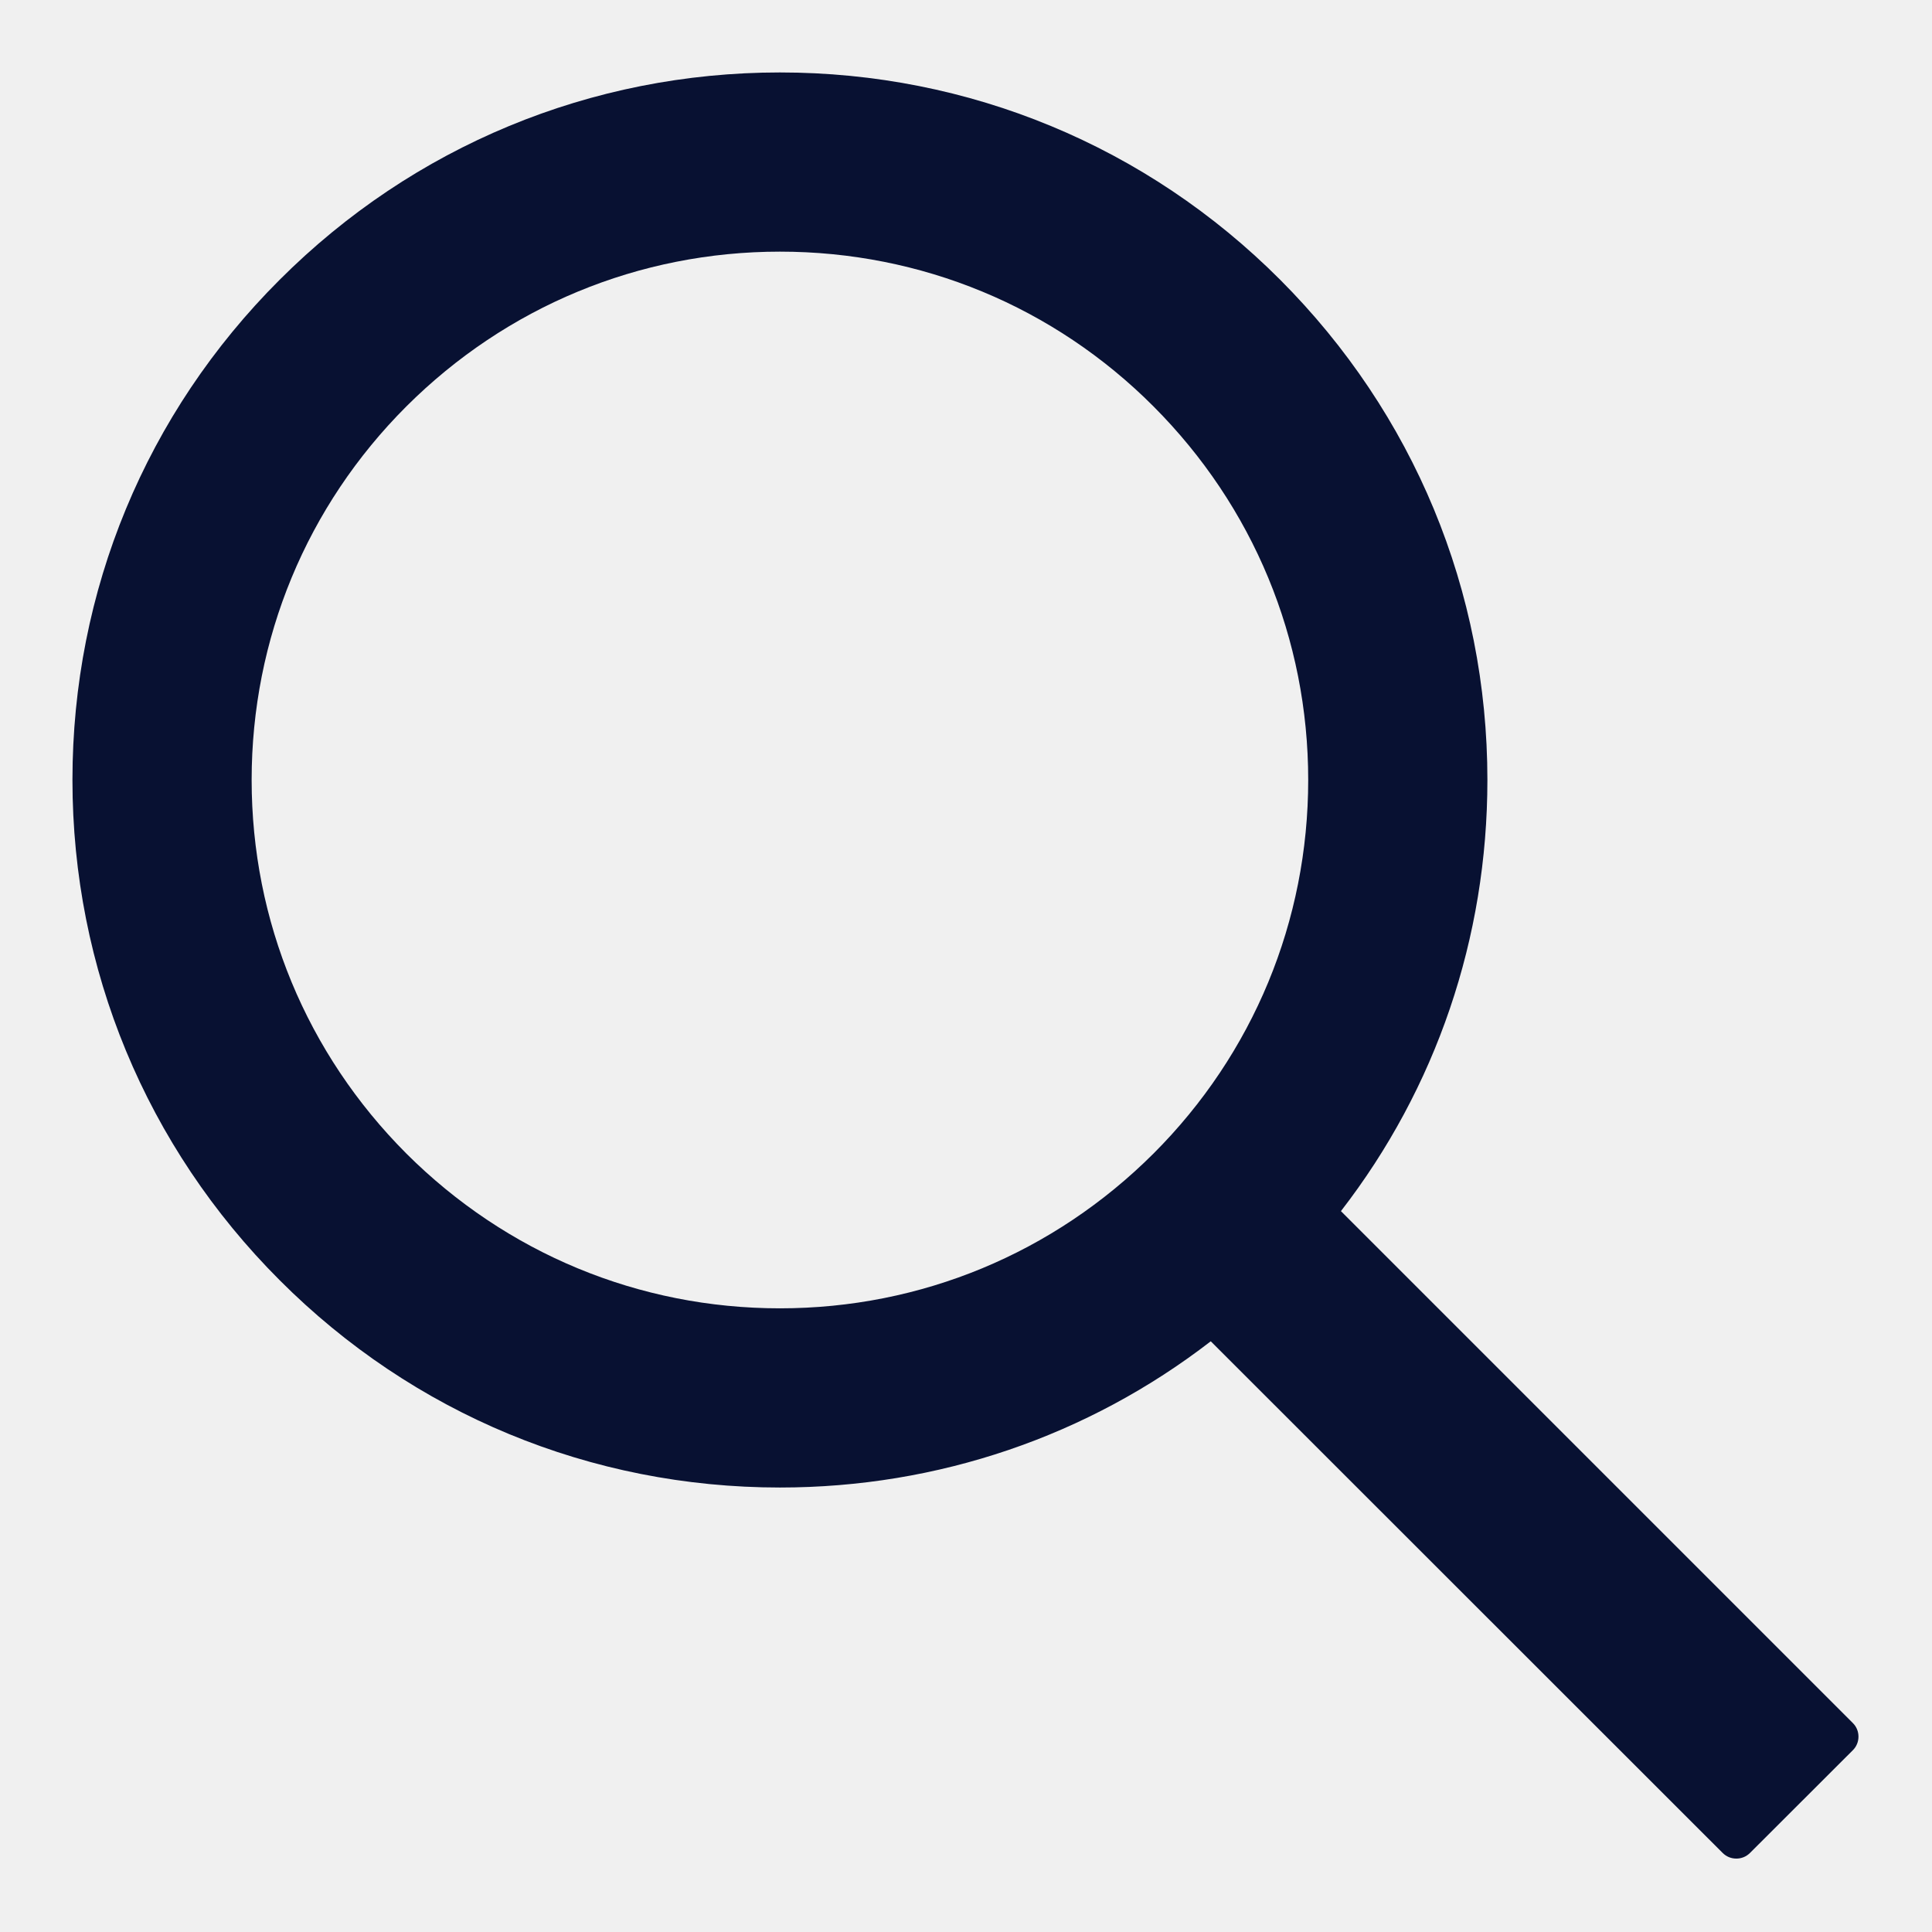
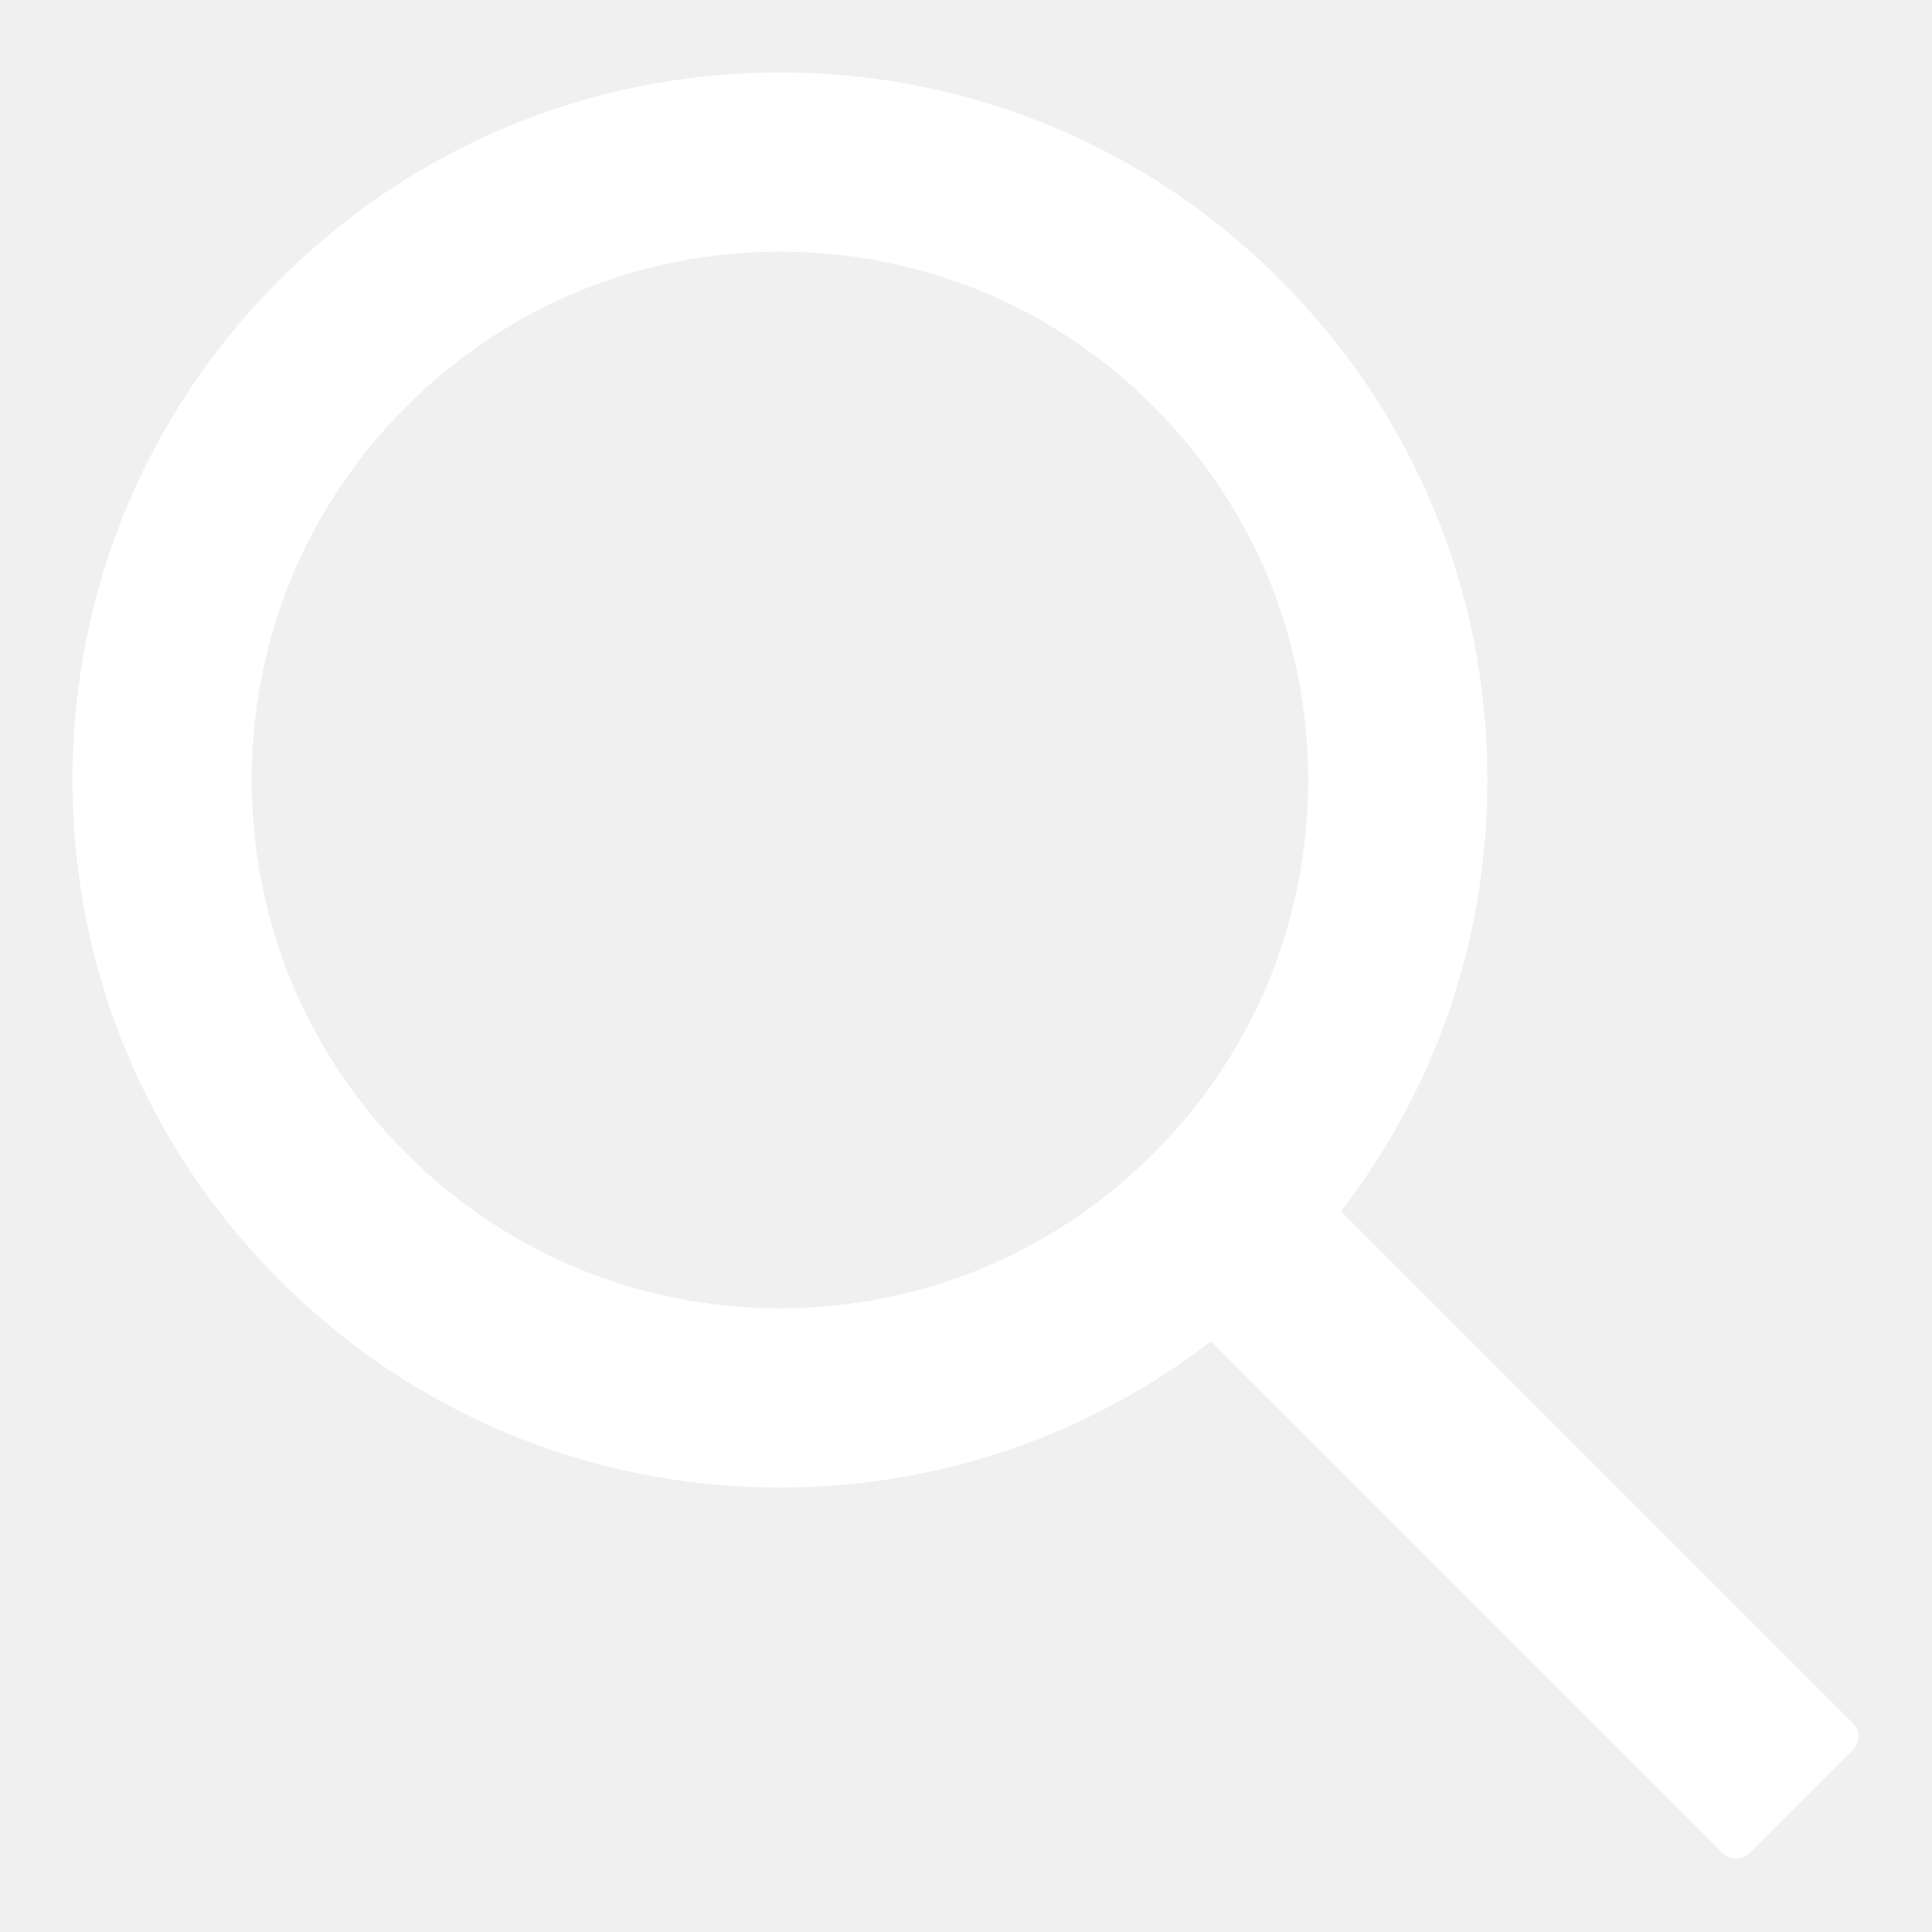
<svg xmlns="http://www.w3.org/2000/svg" width="16" height="16" viewBox="0 0 16 16" fill="none">
-   <path d="M15.344 14.269L11.105 10.03C11.893 9.012 12.318 7.768 12.318 6.459C12.318 4.893 11.707 3.424 10.602 2.317C9.496 1.209 8.023 0.6 6.459 0.6C4.895 0.6 3.422 1.211 2.316 2.317C1.209 3.422 0.6 4.893 0.6 6.459C0.6 8.024 1.211 9.497 2.316 10.602C3.422 11.71 4.893 12.319 6.459 12.319C7.768 12.319 9.01 11.893 10.027 11.108L14.266 15.345C14.281 15.36 14.299 15.372 14.318 15.38C14.338 15.388 14.358 15.392 14.38 15.392C14.401 15.392 14.421 15.388 14.441 15.38C14.46 15.372 14.478 15.36 14.493 15.345L15.344 14.495C15.359 14.48 15.371 14.463 15.379 14.443C15.387 14.424 15.391 14.403 15.391 14.382C15.391 14.361 15.387 14.34 15.379 14.321C15.371 14.301 15.359 14.284 15.344 14.269ZM9.553 9.553C8.725 10.379 7.627 10.835 6.459 10.835C5.291 10.835 4.193 10.379 3.365 9.553C2.539 8.725 2.084 7.627 2.084 6.459C2.084 5.292 2.539 4.192 3.365 3.366C4.193 2.54 5.291 2.084 6.459 2.084C7.627 2.084 8.727 2.538 9.553 3.366C10.379 4.194 10.834 5.292 10.834 6.459C10.834 7.627 10.379 8.727 9.553 9.553Z" fill="#081132" />
+   <path d="M15.344 14.269L11.105 10.03C11.893 9.012 12.318 7.768 12.318 6.459C12.318 4.893 11.707 3.424 10.602 2.317C9.496 1.209 8.023 0.6 6.459 0.6C4.895 0.6 3.422 1.211 2.316 2.317C1.209 3.422 0.6 4.893 0.6 6.459C0.6 8.024 1.211 9.497 2.316 10.602C3.422 11.71 4.893 12.319 6.459 12.319C7.768 12.319 9.01 11.893 10.027 11.108L14.266 15.345C14.281 15.36 14.299 15.372 14.318 15.38C14.338 15.388 14.358 15.392 14.38 15.392C14.401 15.392 14.421 15.388 14.441 15.38C14.46 15.372 14.478 15.36 14.493 15.345L15.344 14.495C15.359 14.48 15.371 14.463 15.379 14.443C15.387 14.424 15.391 14.403 15.391 14.382C15.391 14.361 15.387 14.34 15.379 14.321C15.371 14.301 15.359 14.284 15.344 14.269ZM9.553 9.553C8.725 10.379 7.627 10.835 6.459 10.835C5.291 10.835 4.193 10.379 3.365 9.553C2.539 8.725 2.084 7.627 2.084 6.459C2.084 5.292 2.539 4.192 3.365 3.366C4.193 2.54 5.291 2.084 6.459 2.084C7.627 2.084 8.727 2.538 9.553 3.366C10.379 4.194 10.834 5.292 10.834 6.459C10.834 7.627 10.379 8.727 9.553 9.553Z" fill="#fff" />
</svg>
